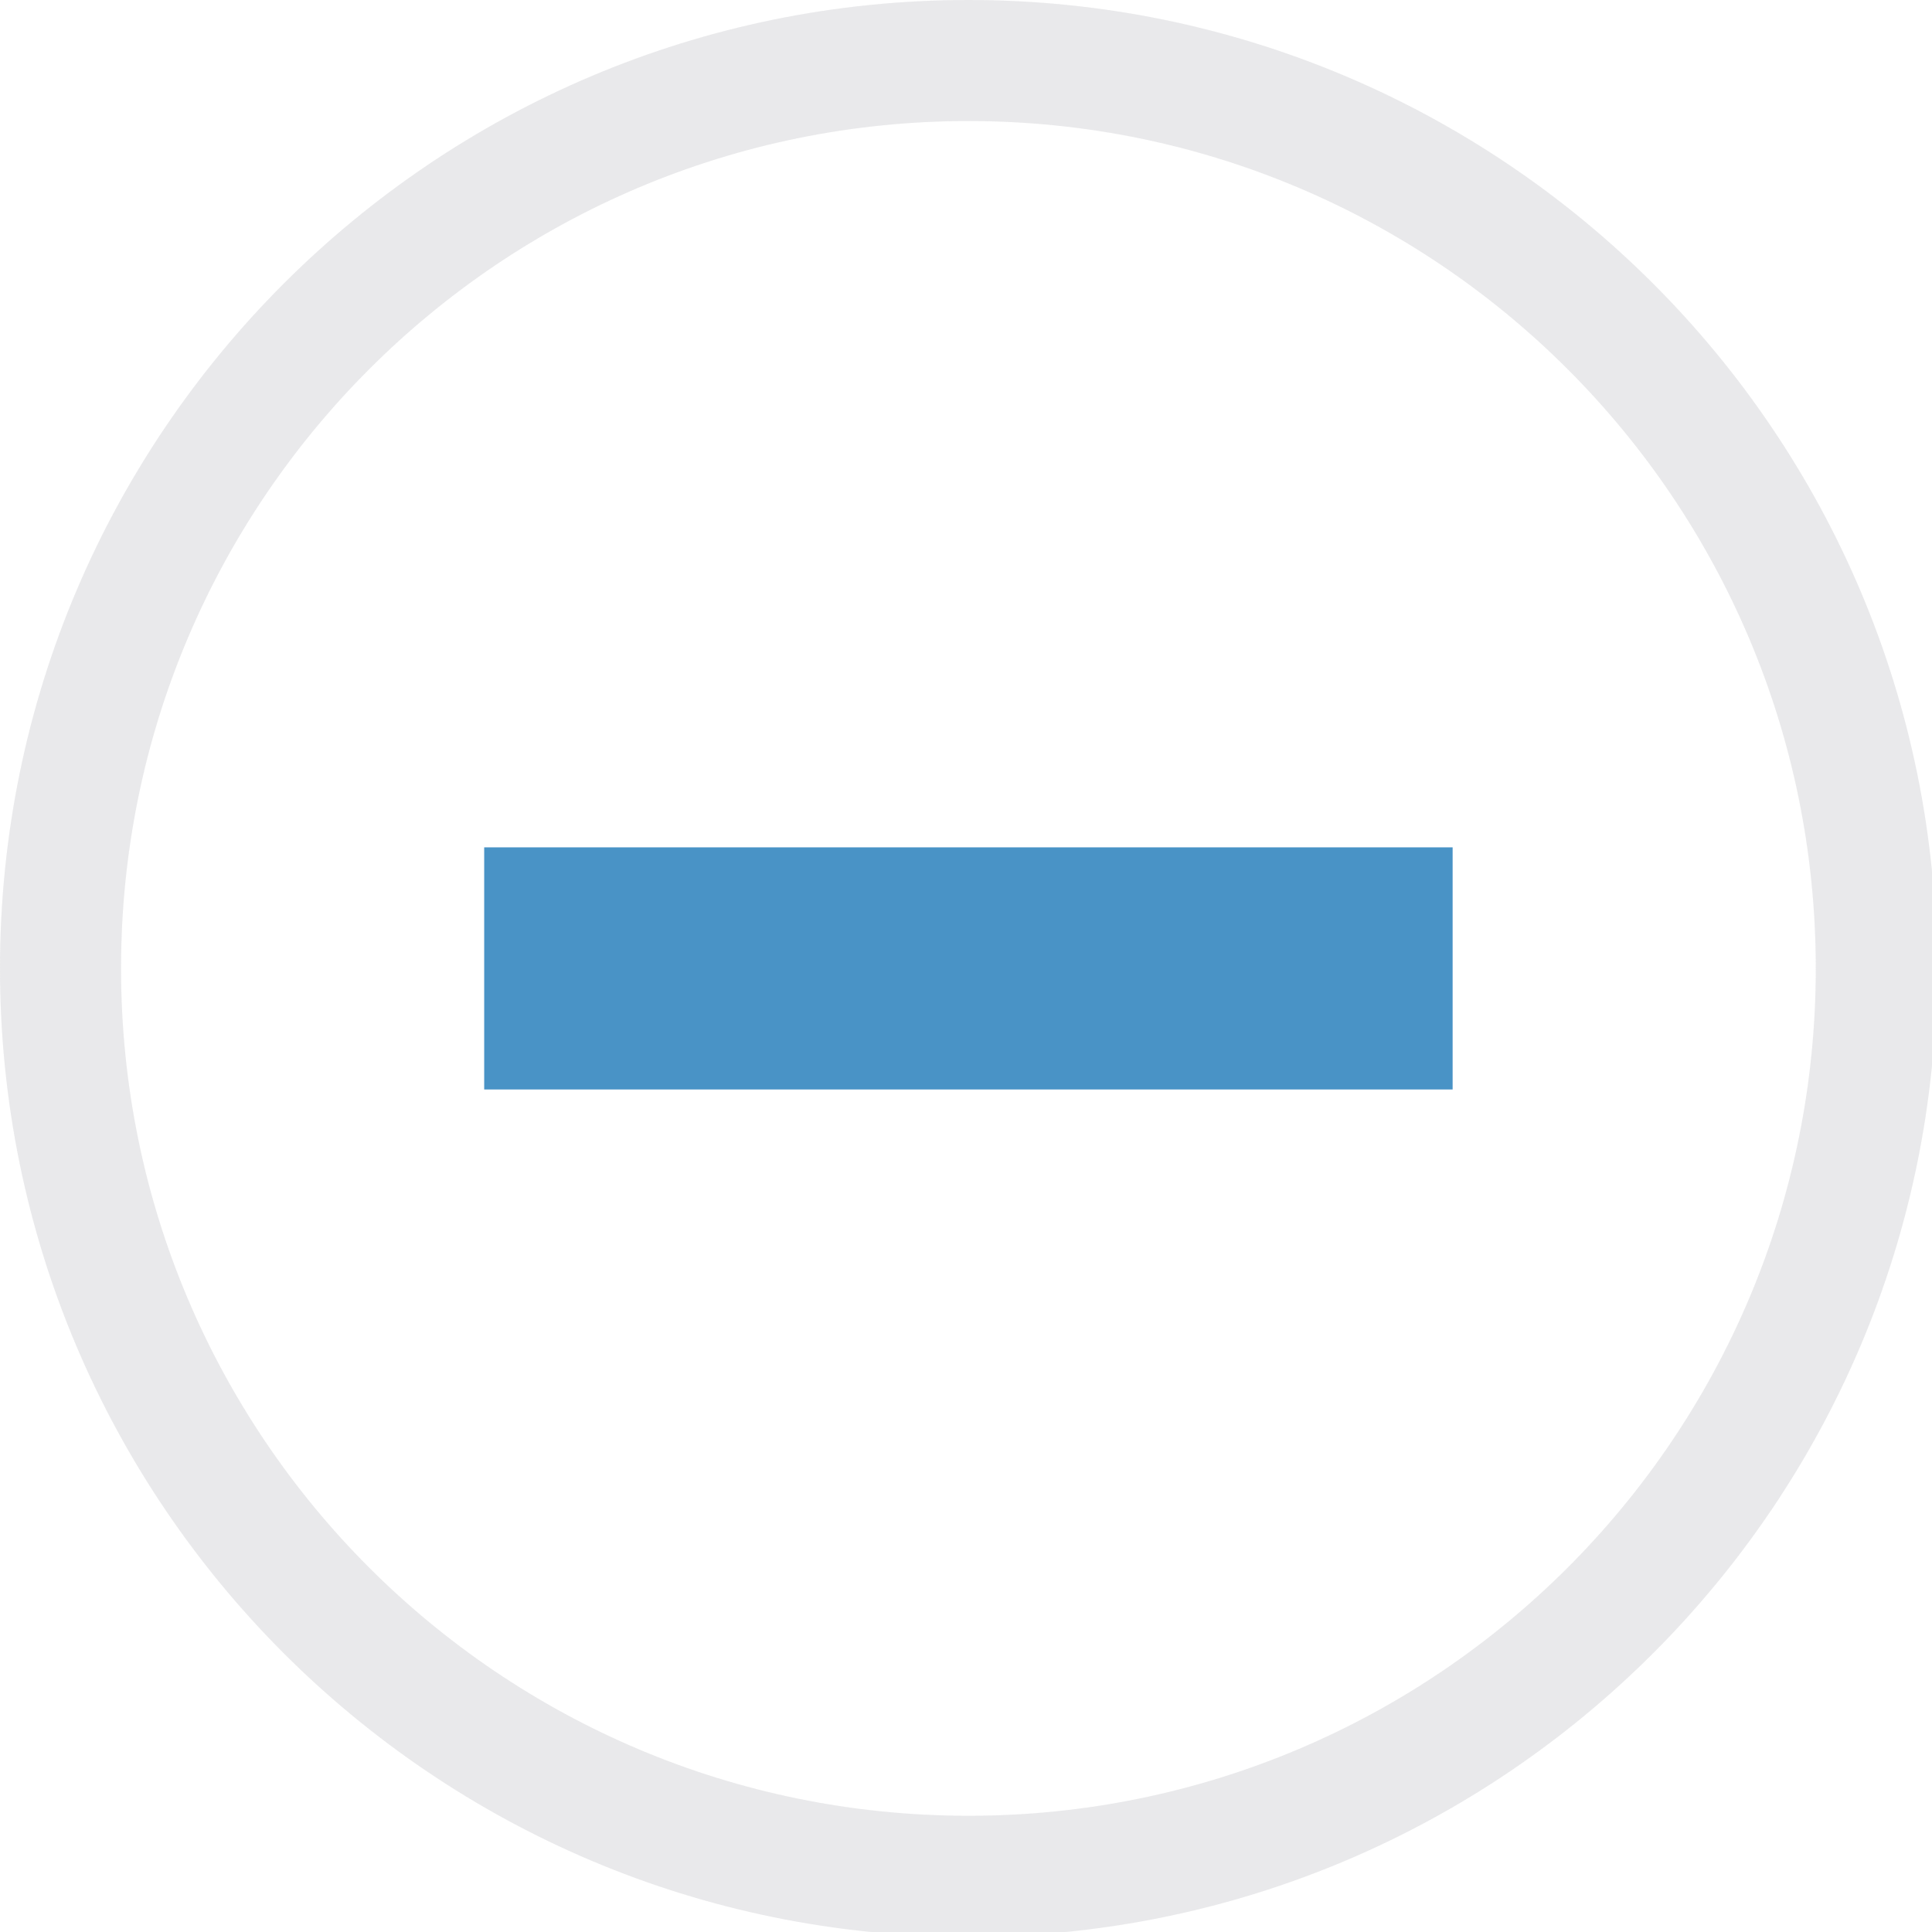
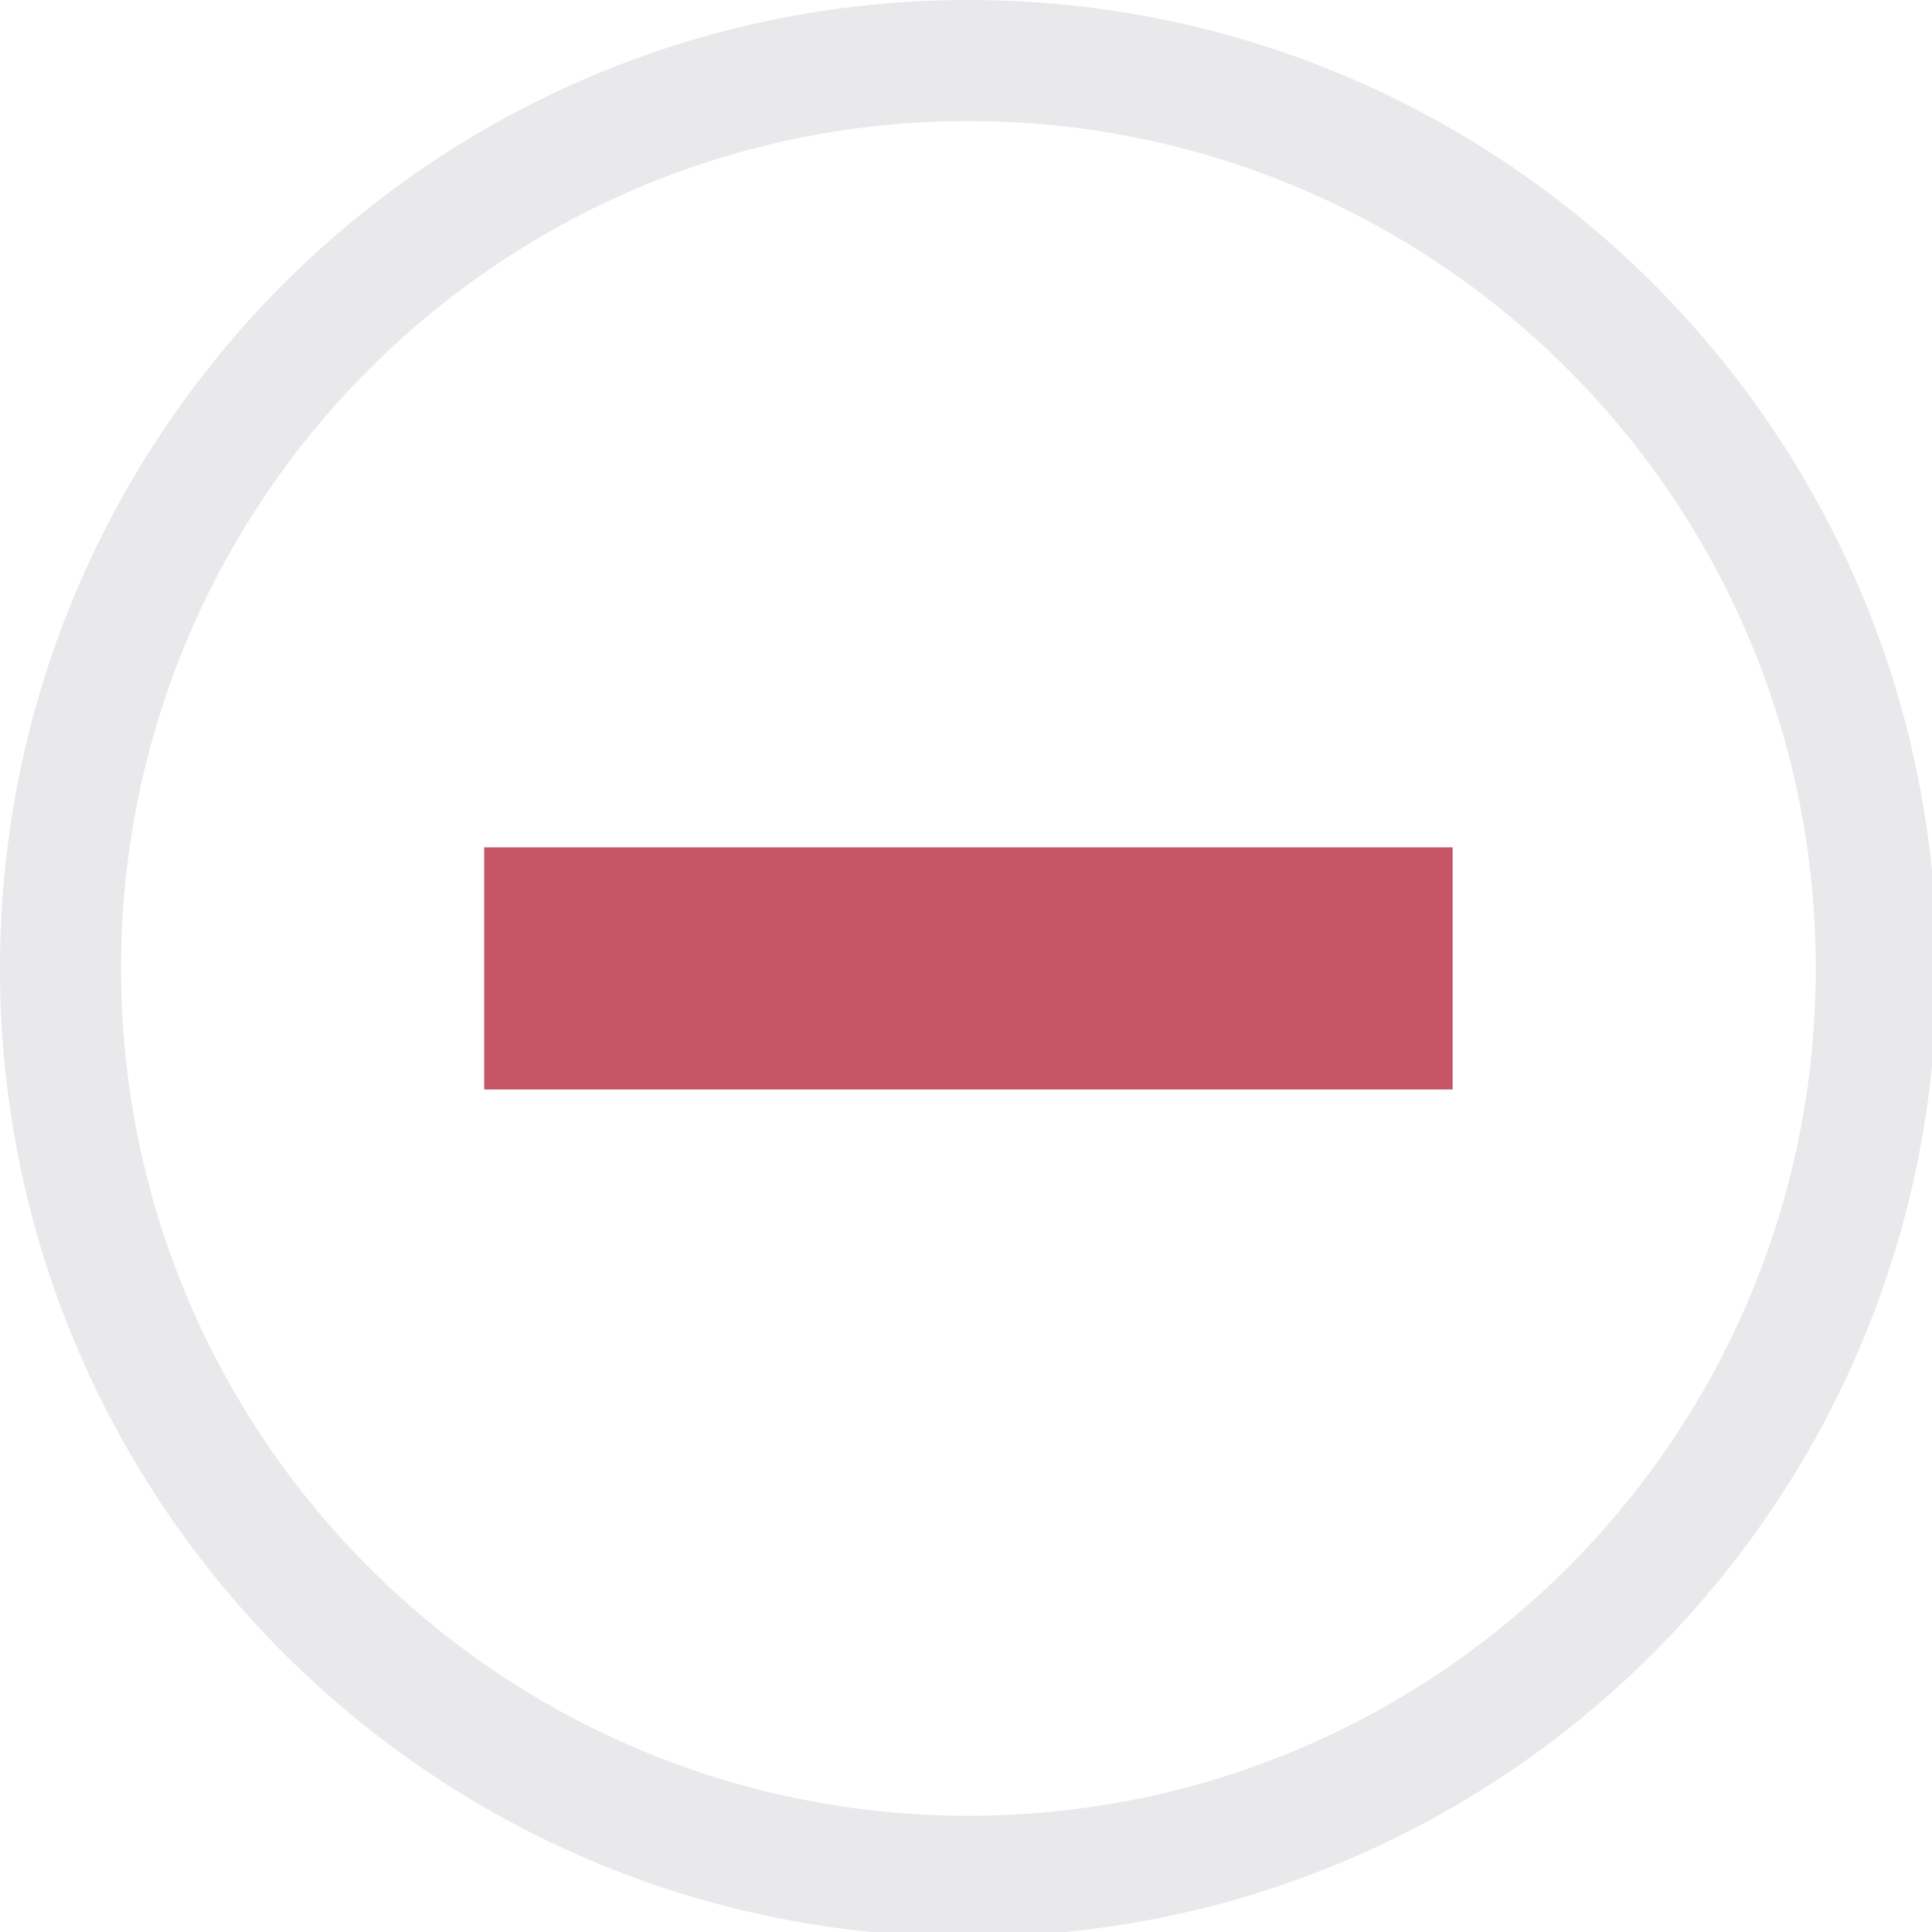
<svg xmlns="http://www.w3.org/2000/svg" width="133pt" height="133pt" viewBox="0 0 133 133" version="1.1">
  <g id="surface1">
    <path style=" stroke:none;fill-rule:nonzero;fill:#dadbdd;fill-opacity:0.5;" d="M 66.668 0 C 29.852 0 0 29.852 0 66.668 C 0 103.484 29.852 133.332 66.668 133.332 C 103.484 133.332 133.332 103.484 133.332 66.668 C 133.332 29.852 103.484 0 66.668 0 Z M 66.668 8.332 C 98.895 8.332 125 34.441 125 66.668 C 125 98.895 98.895 125 66.668 125 C 34.441 125 8.332 98.895 8.332 66.668 C 8.332 34.441 34.441 8.332 66.668 8.332 Z M 66.668 8.332 " />
    <path style=" stroke:none;fill-rule:nonzero;fill:#dadbdd;fill-opacity:0.15;" d="M 66.668 0 C 29.852 0 0 29.852 0 66.668 C 0 103.484 29.852 133.332 66.668 133.332 C 103.484 133.332 133.332 103.484 133.332 66.668 C 133.332 29.852 103.484 0 66.668 0 Z M 66.668 8.332 C 98.895 8.332 125 34.441 125 66.668 C 125 98.895 98.895 125 66.668 125 C 34.441 125 8.332 98.895 8.332 66.668 C 8.332 34.441 34.441 8.332 66.668 8.332 Z M 66.668 8.332 " />
-     <path style=" stroke:none;fill-rule:nonzero;fill:#4993c6;fill-opacity:1;" d="M 33.332 58.332 L 100 58.332 L 100 75 L 33.332 75 Z M 33.332 58.332 " />
+     <path style=" stroke:none;fill-rule:nonzero;fill:#c75465;fill-opacity:1;" d="M 33.332 58.332 L 100 58.332 L 100 75 L 33.332 75 Z M 33.332 58.332 " />
  </g>
</svg>
